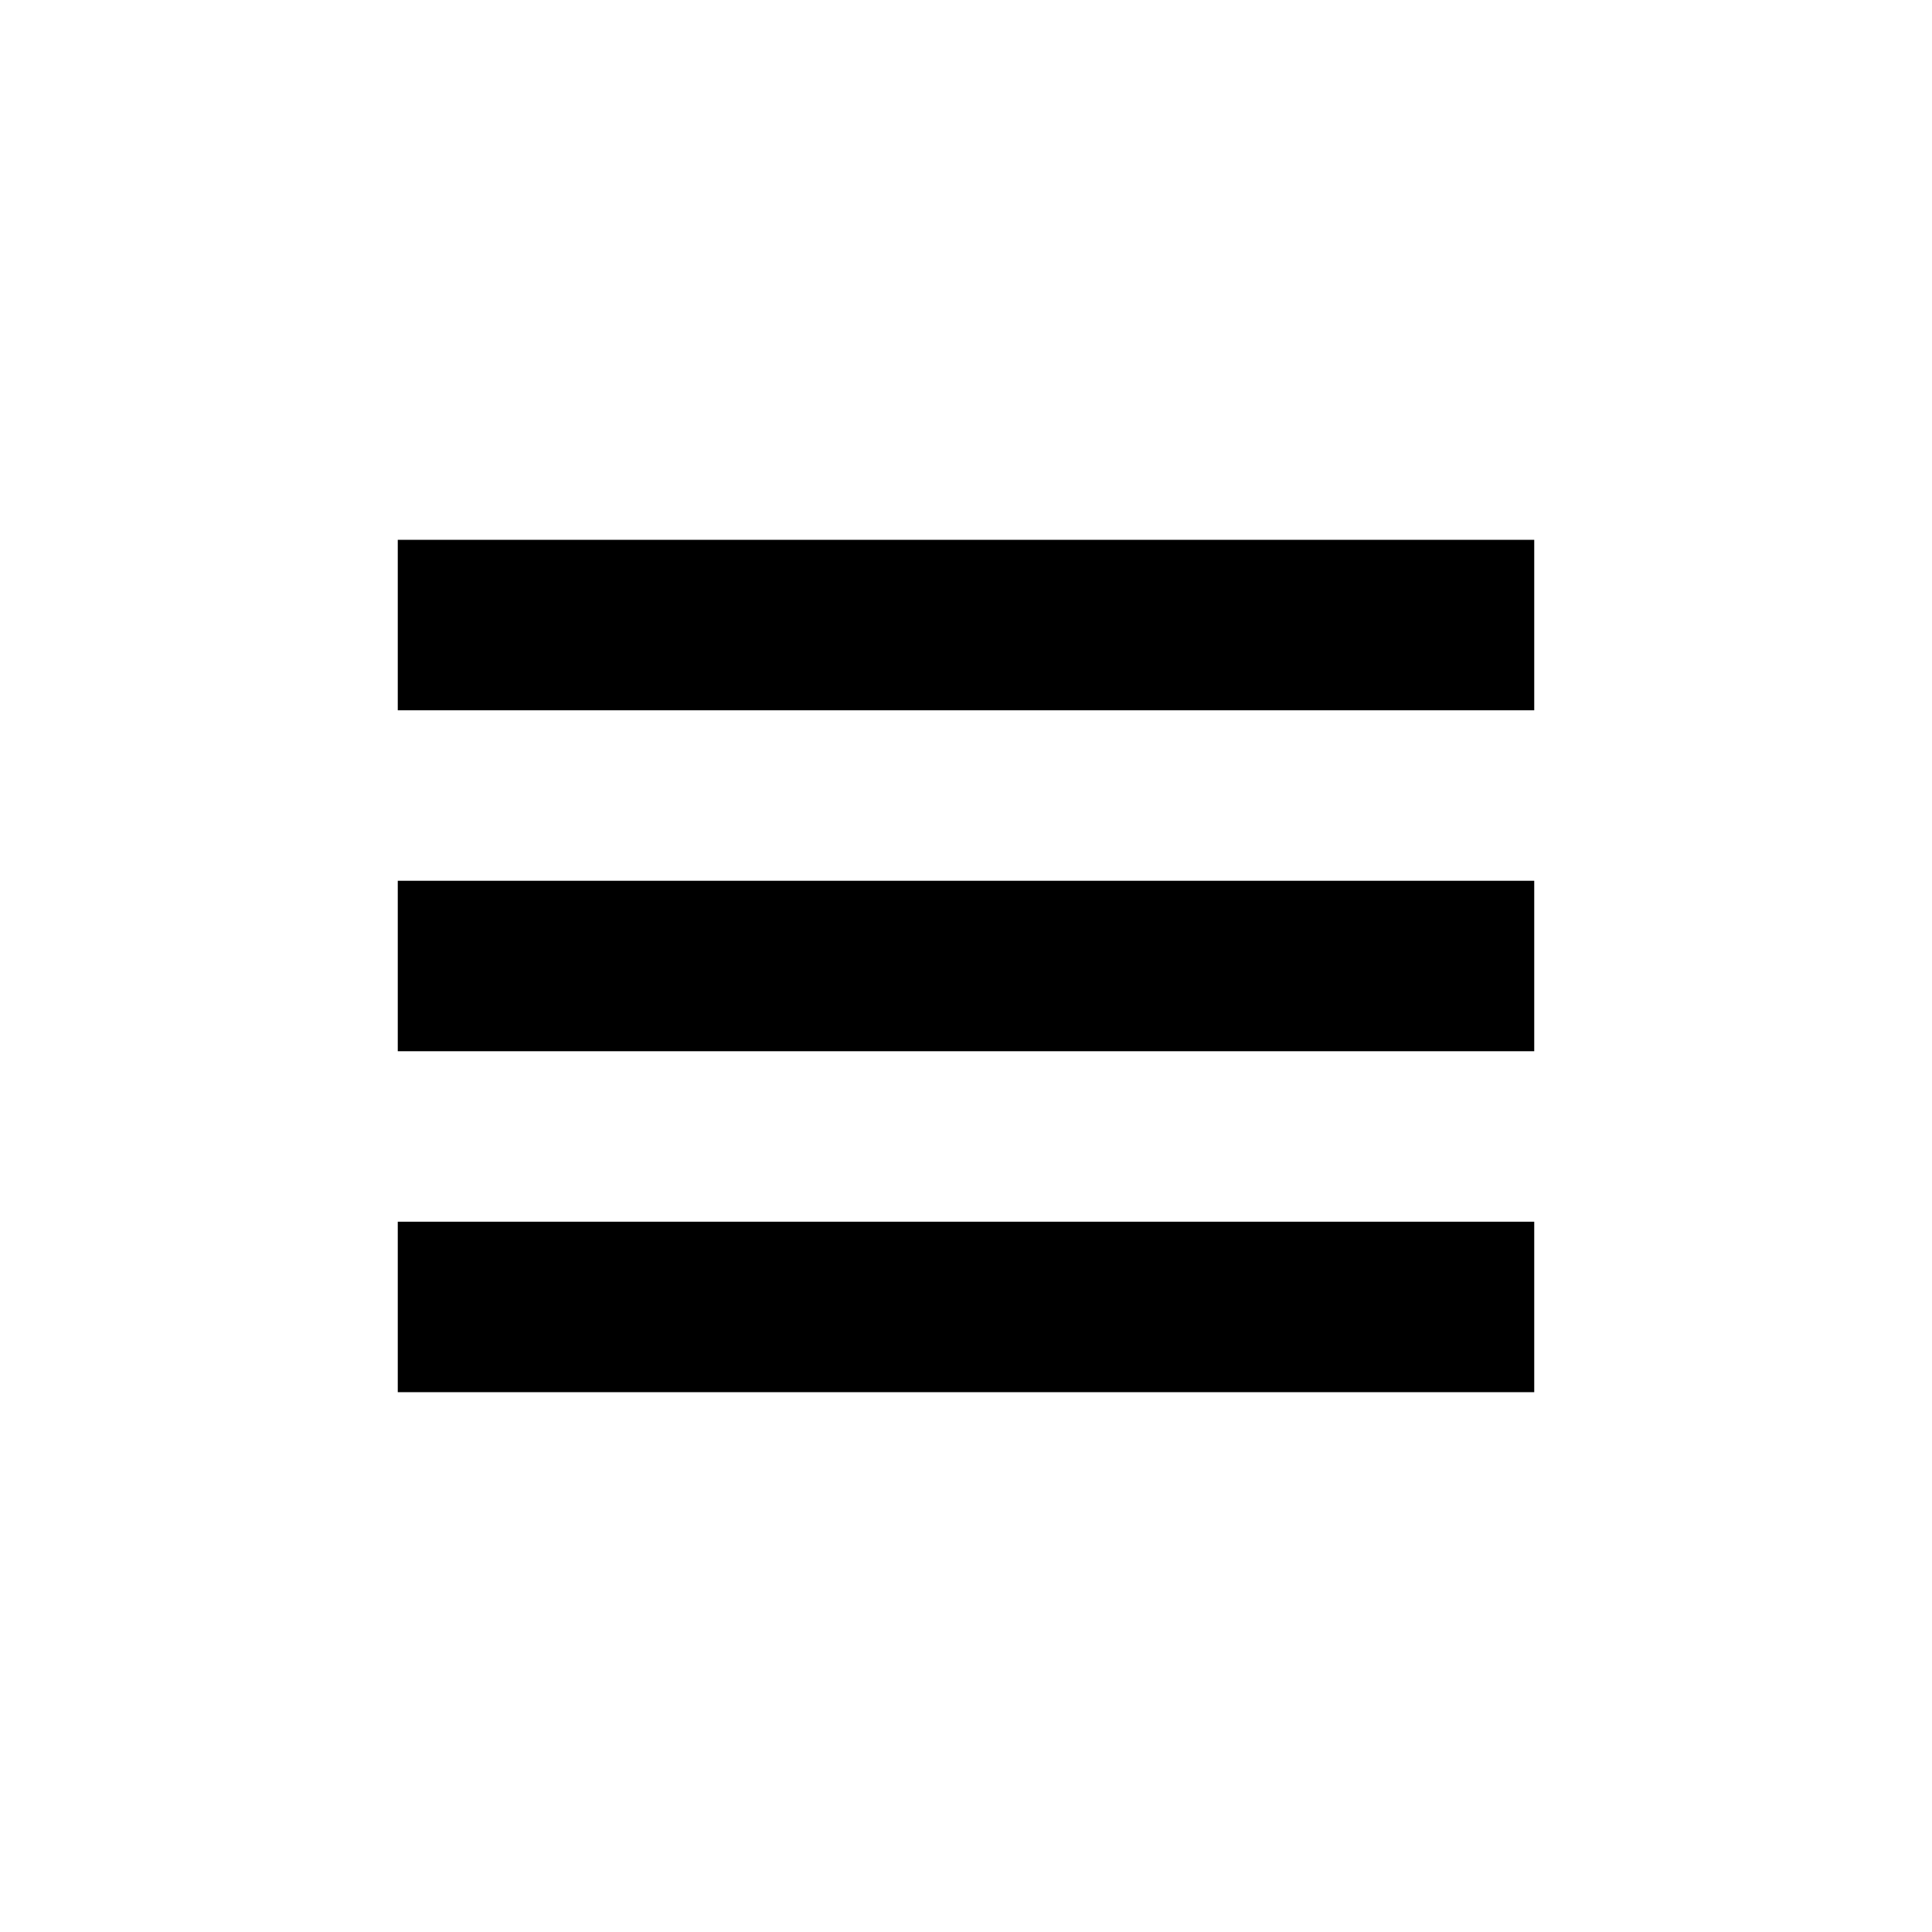
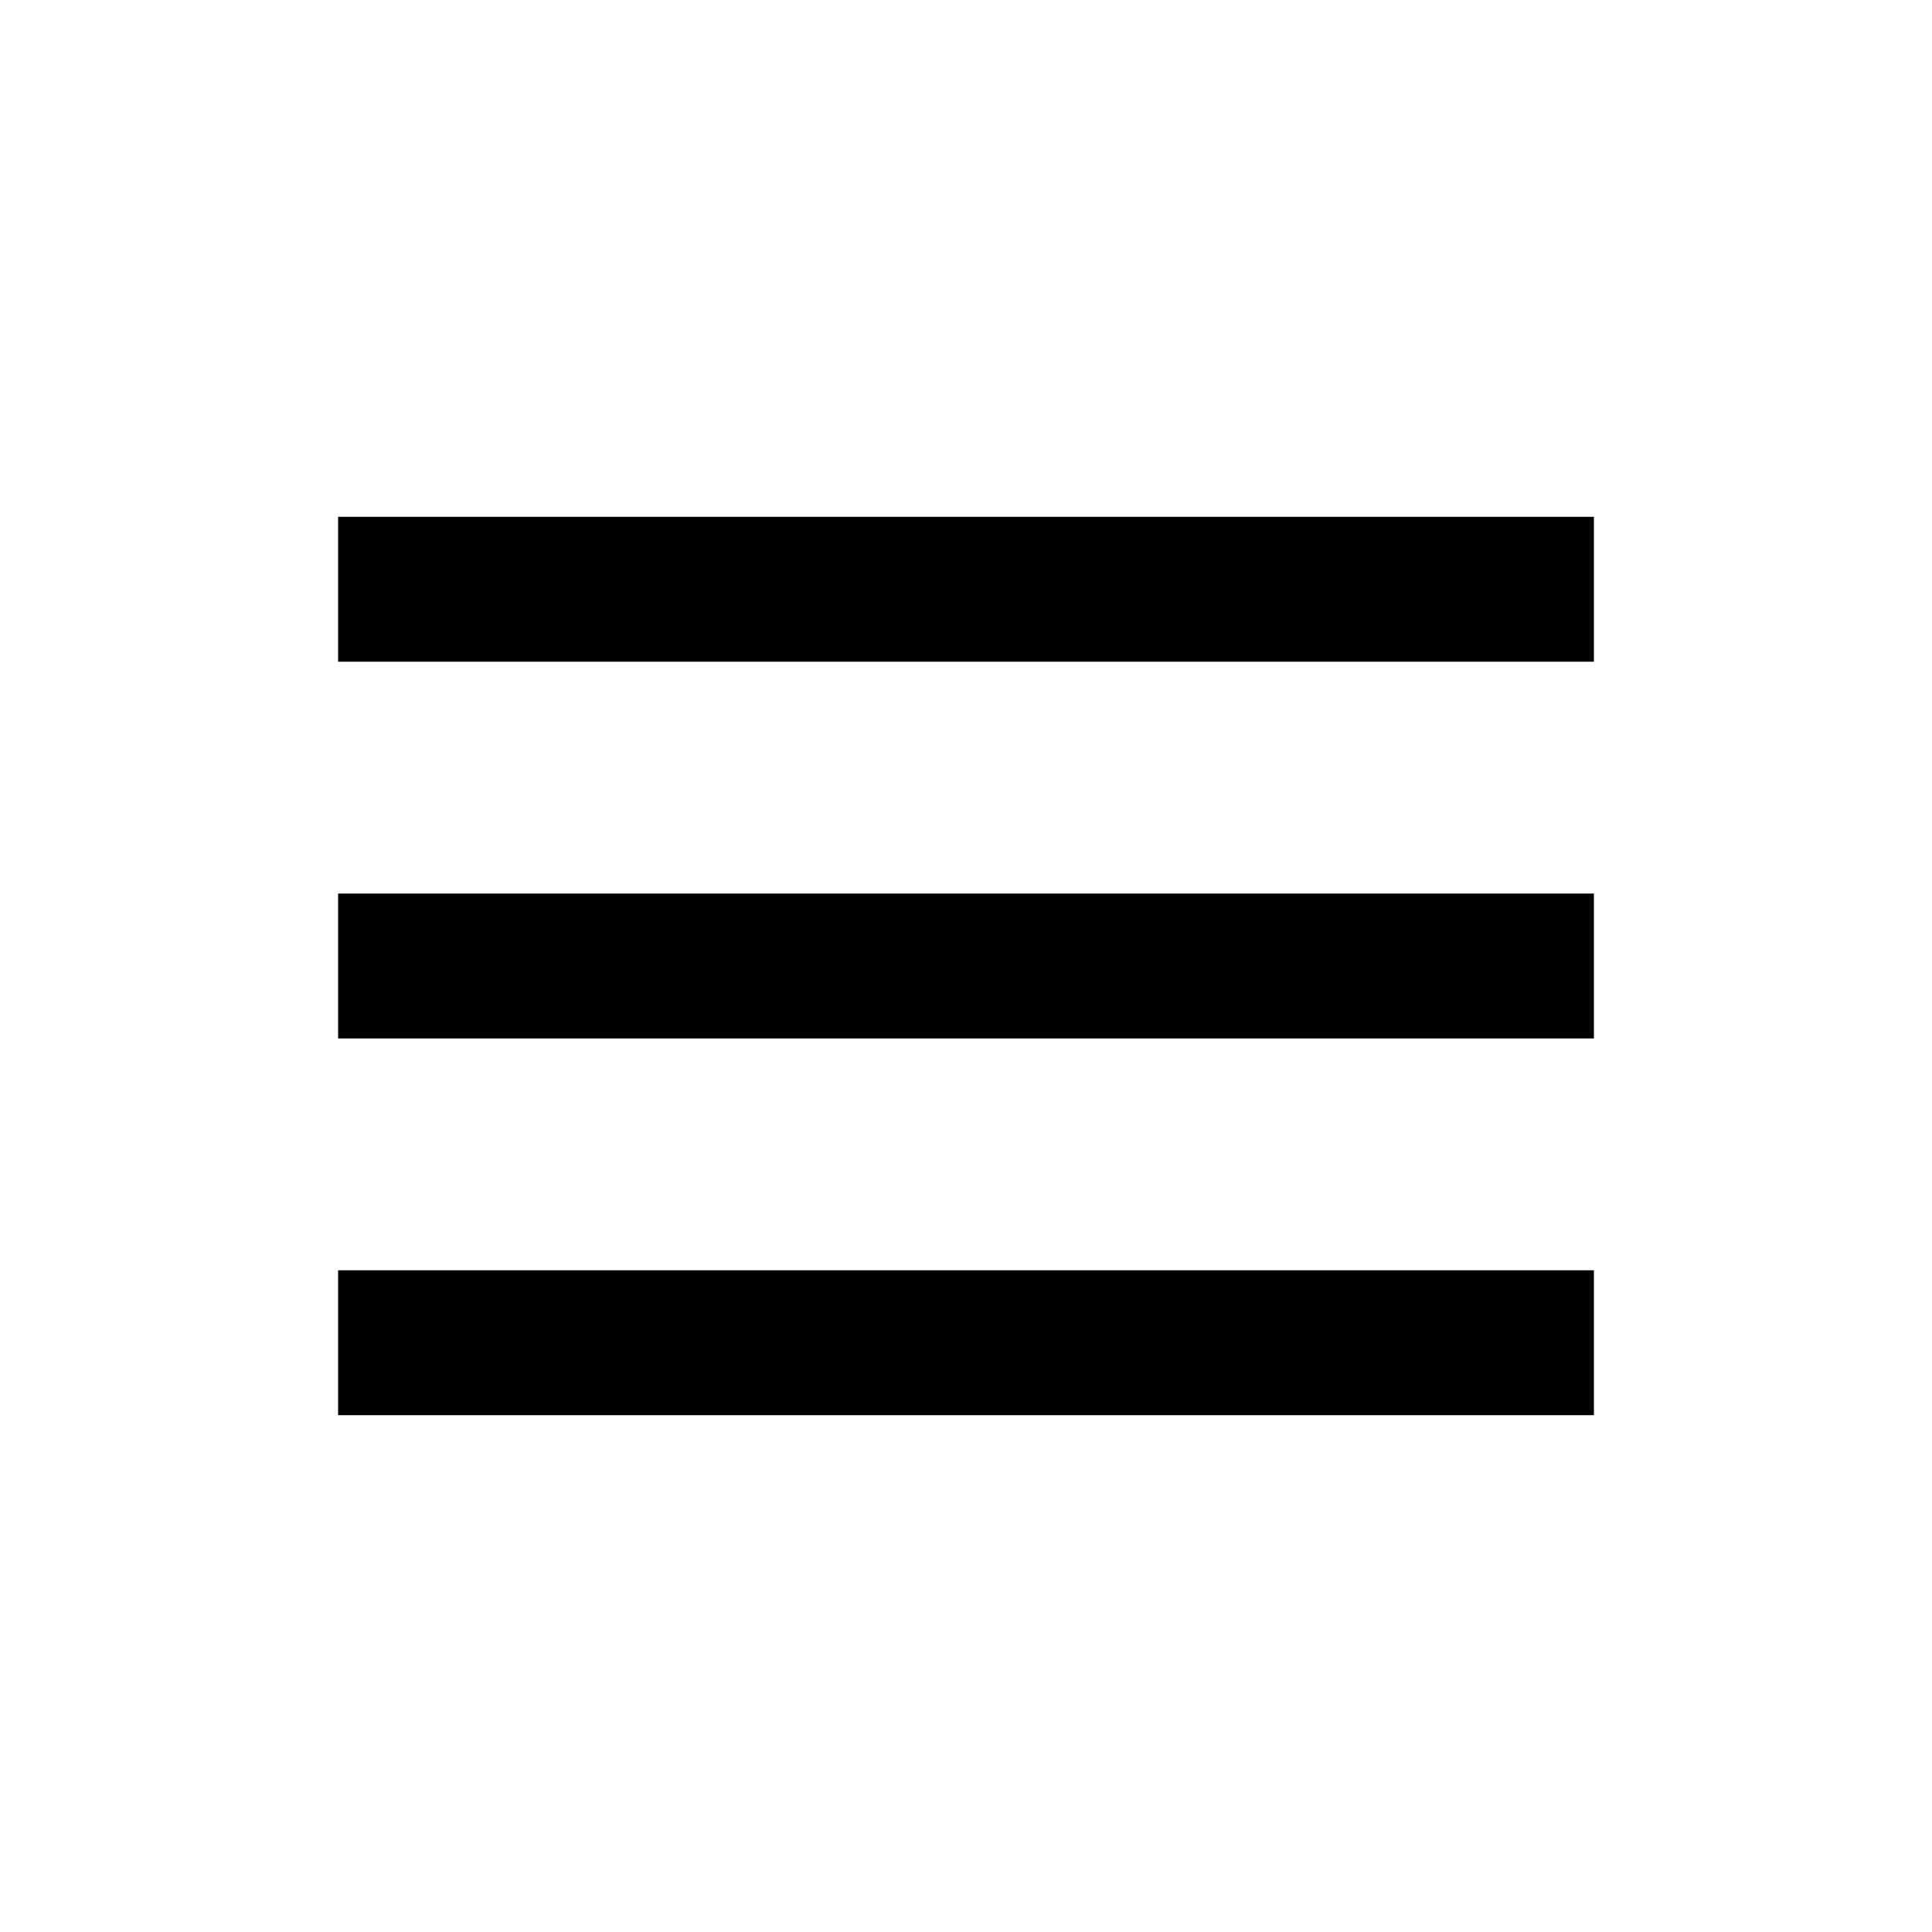
- <svg xmlns="http://www.w3.org/2000/svg" width="17" height="17" viewBox="0 0 17 17">
-   <path d="M3.5,5.5h10m-10,3h10m-10,3h10" fill="none" stroke="#000" stroke-miterlimit="10" stroke-width="1.5" />
+ <svg xmlns="http://www.w3.org/2000/svg" width="20" height="20" viewBox="0 0 20 20">
+   <path d="M3.5,6.1h13M3.5,10h13m-13,3.9h13" fill="none" stroke="#000" stroke-miterlimit="10" stroke-width="1.5" />
</svg>
